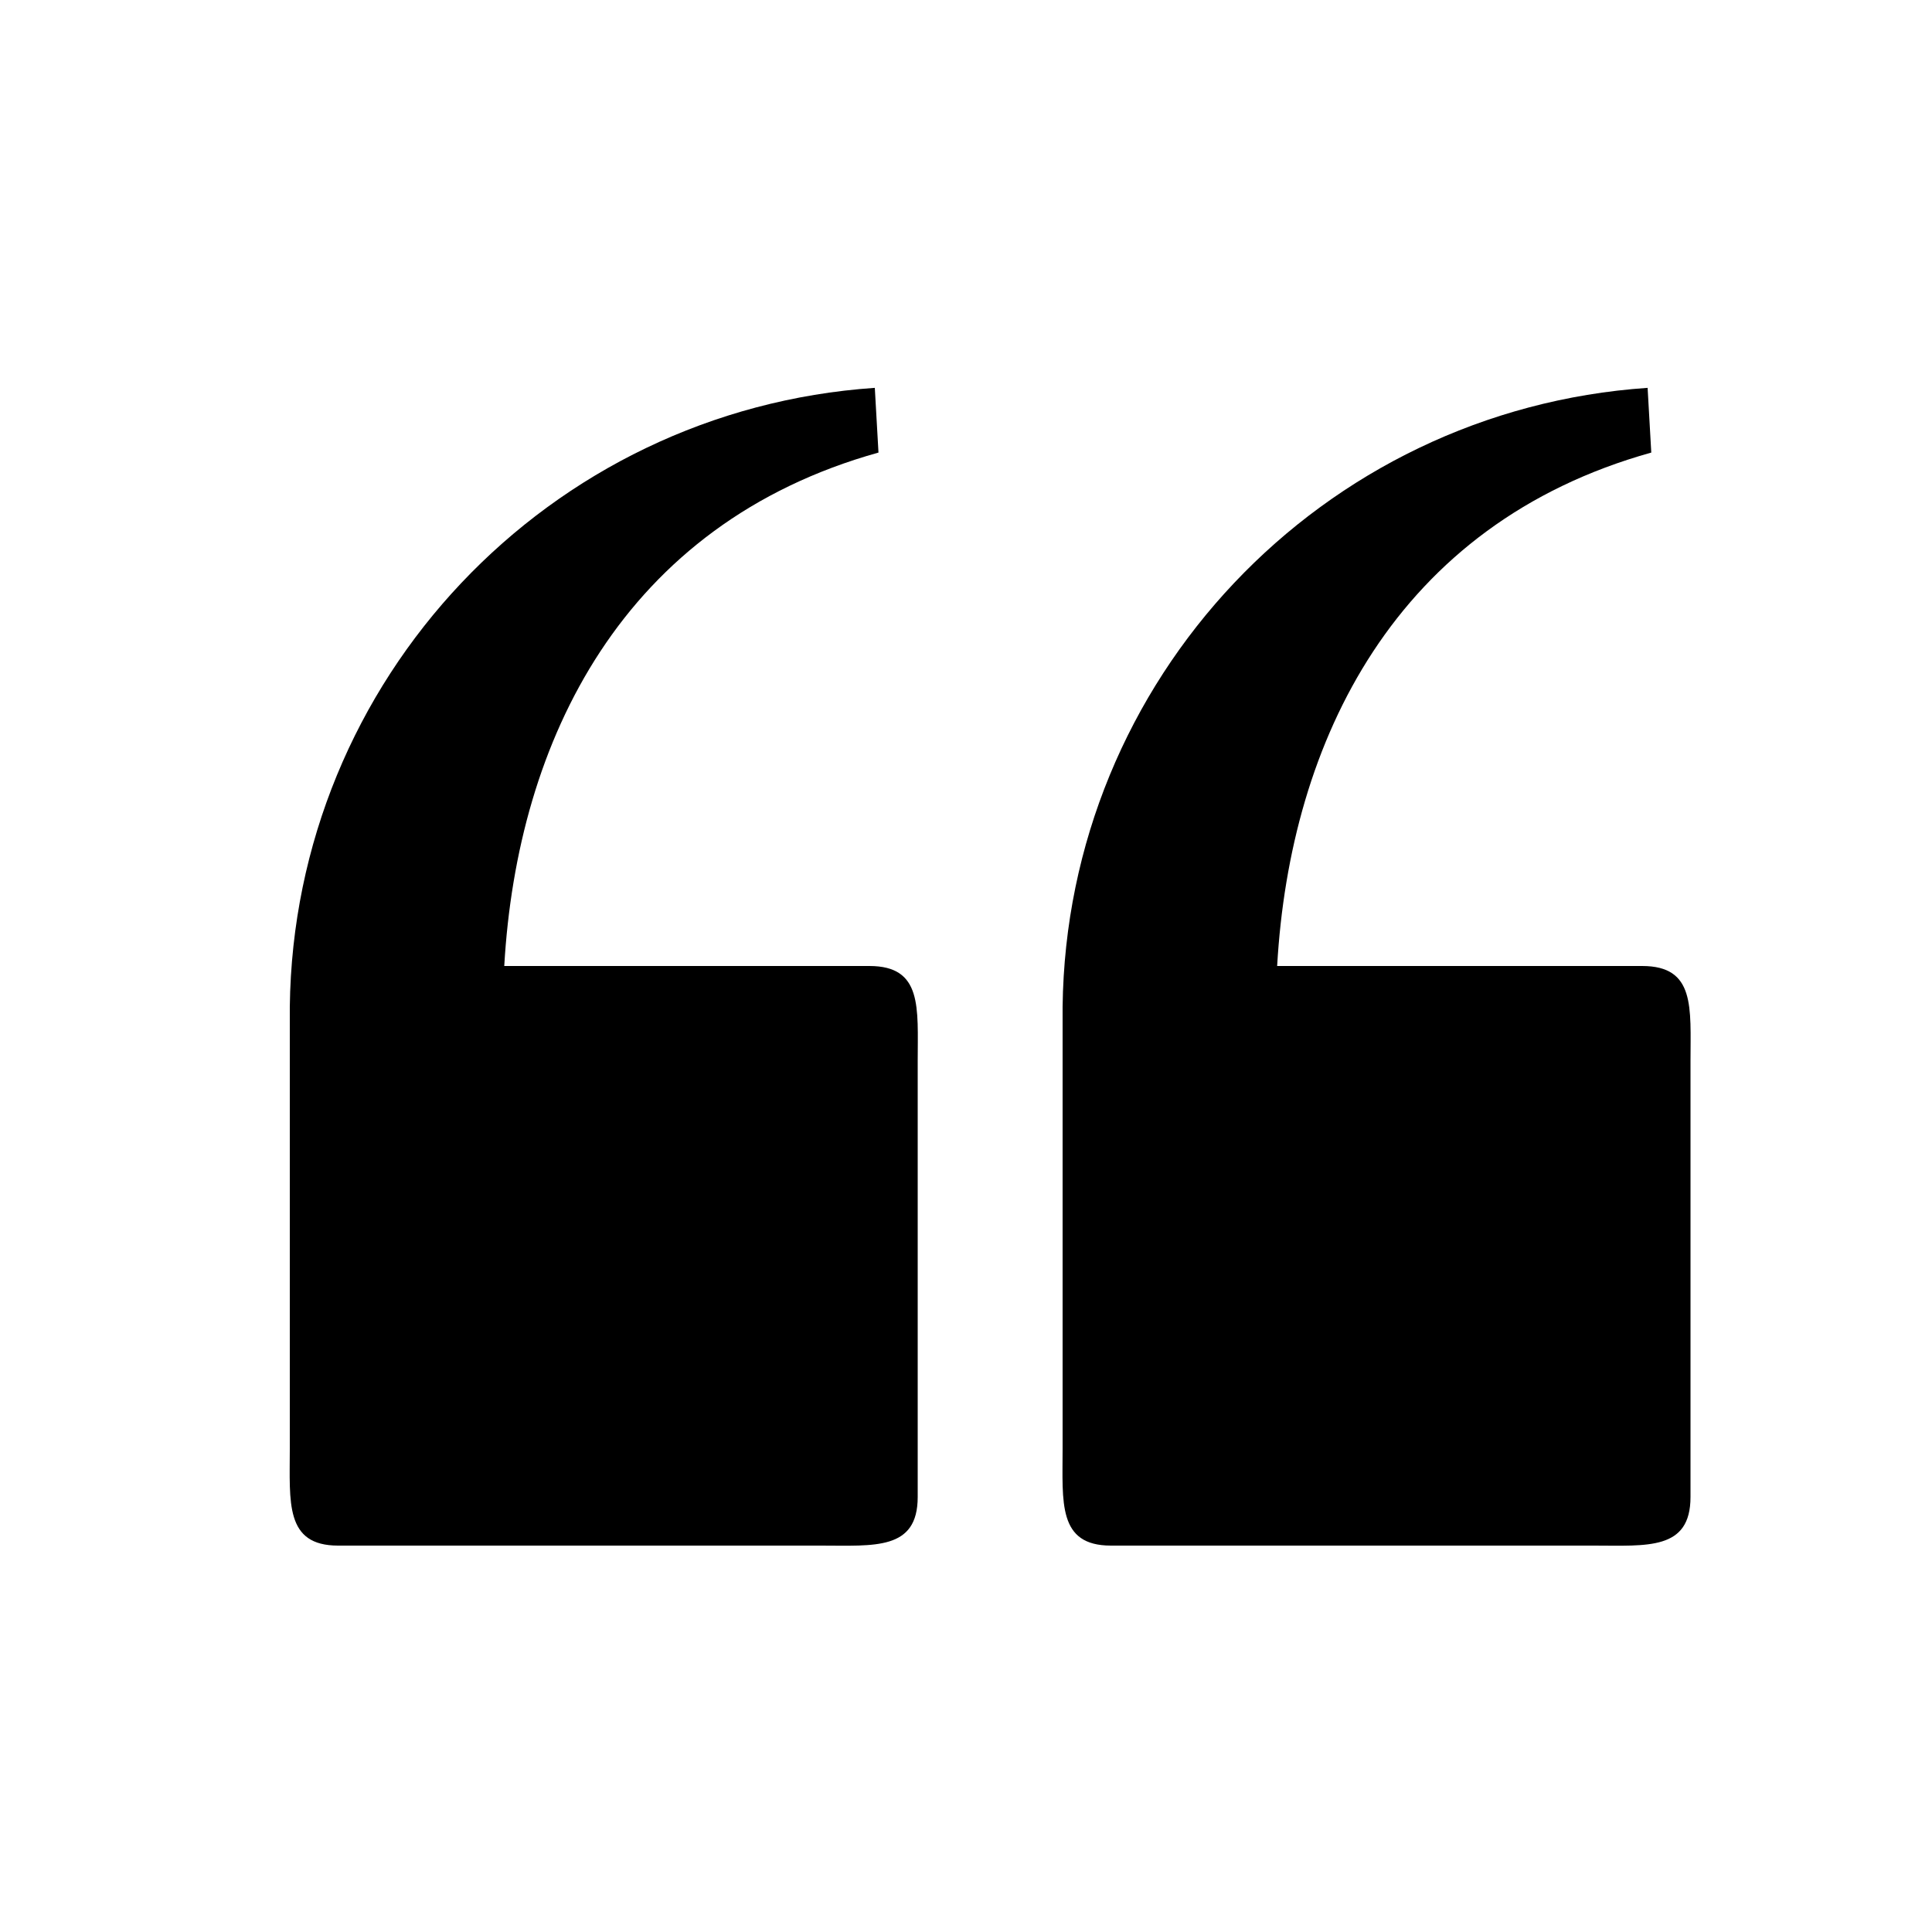
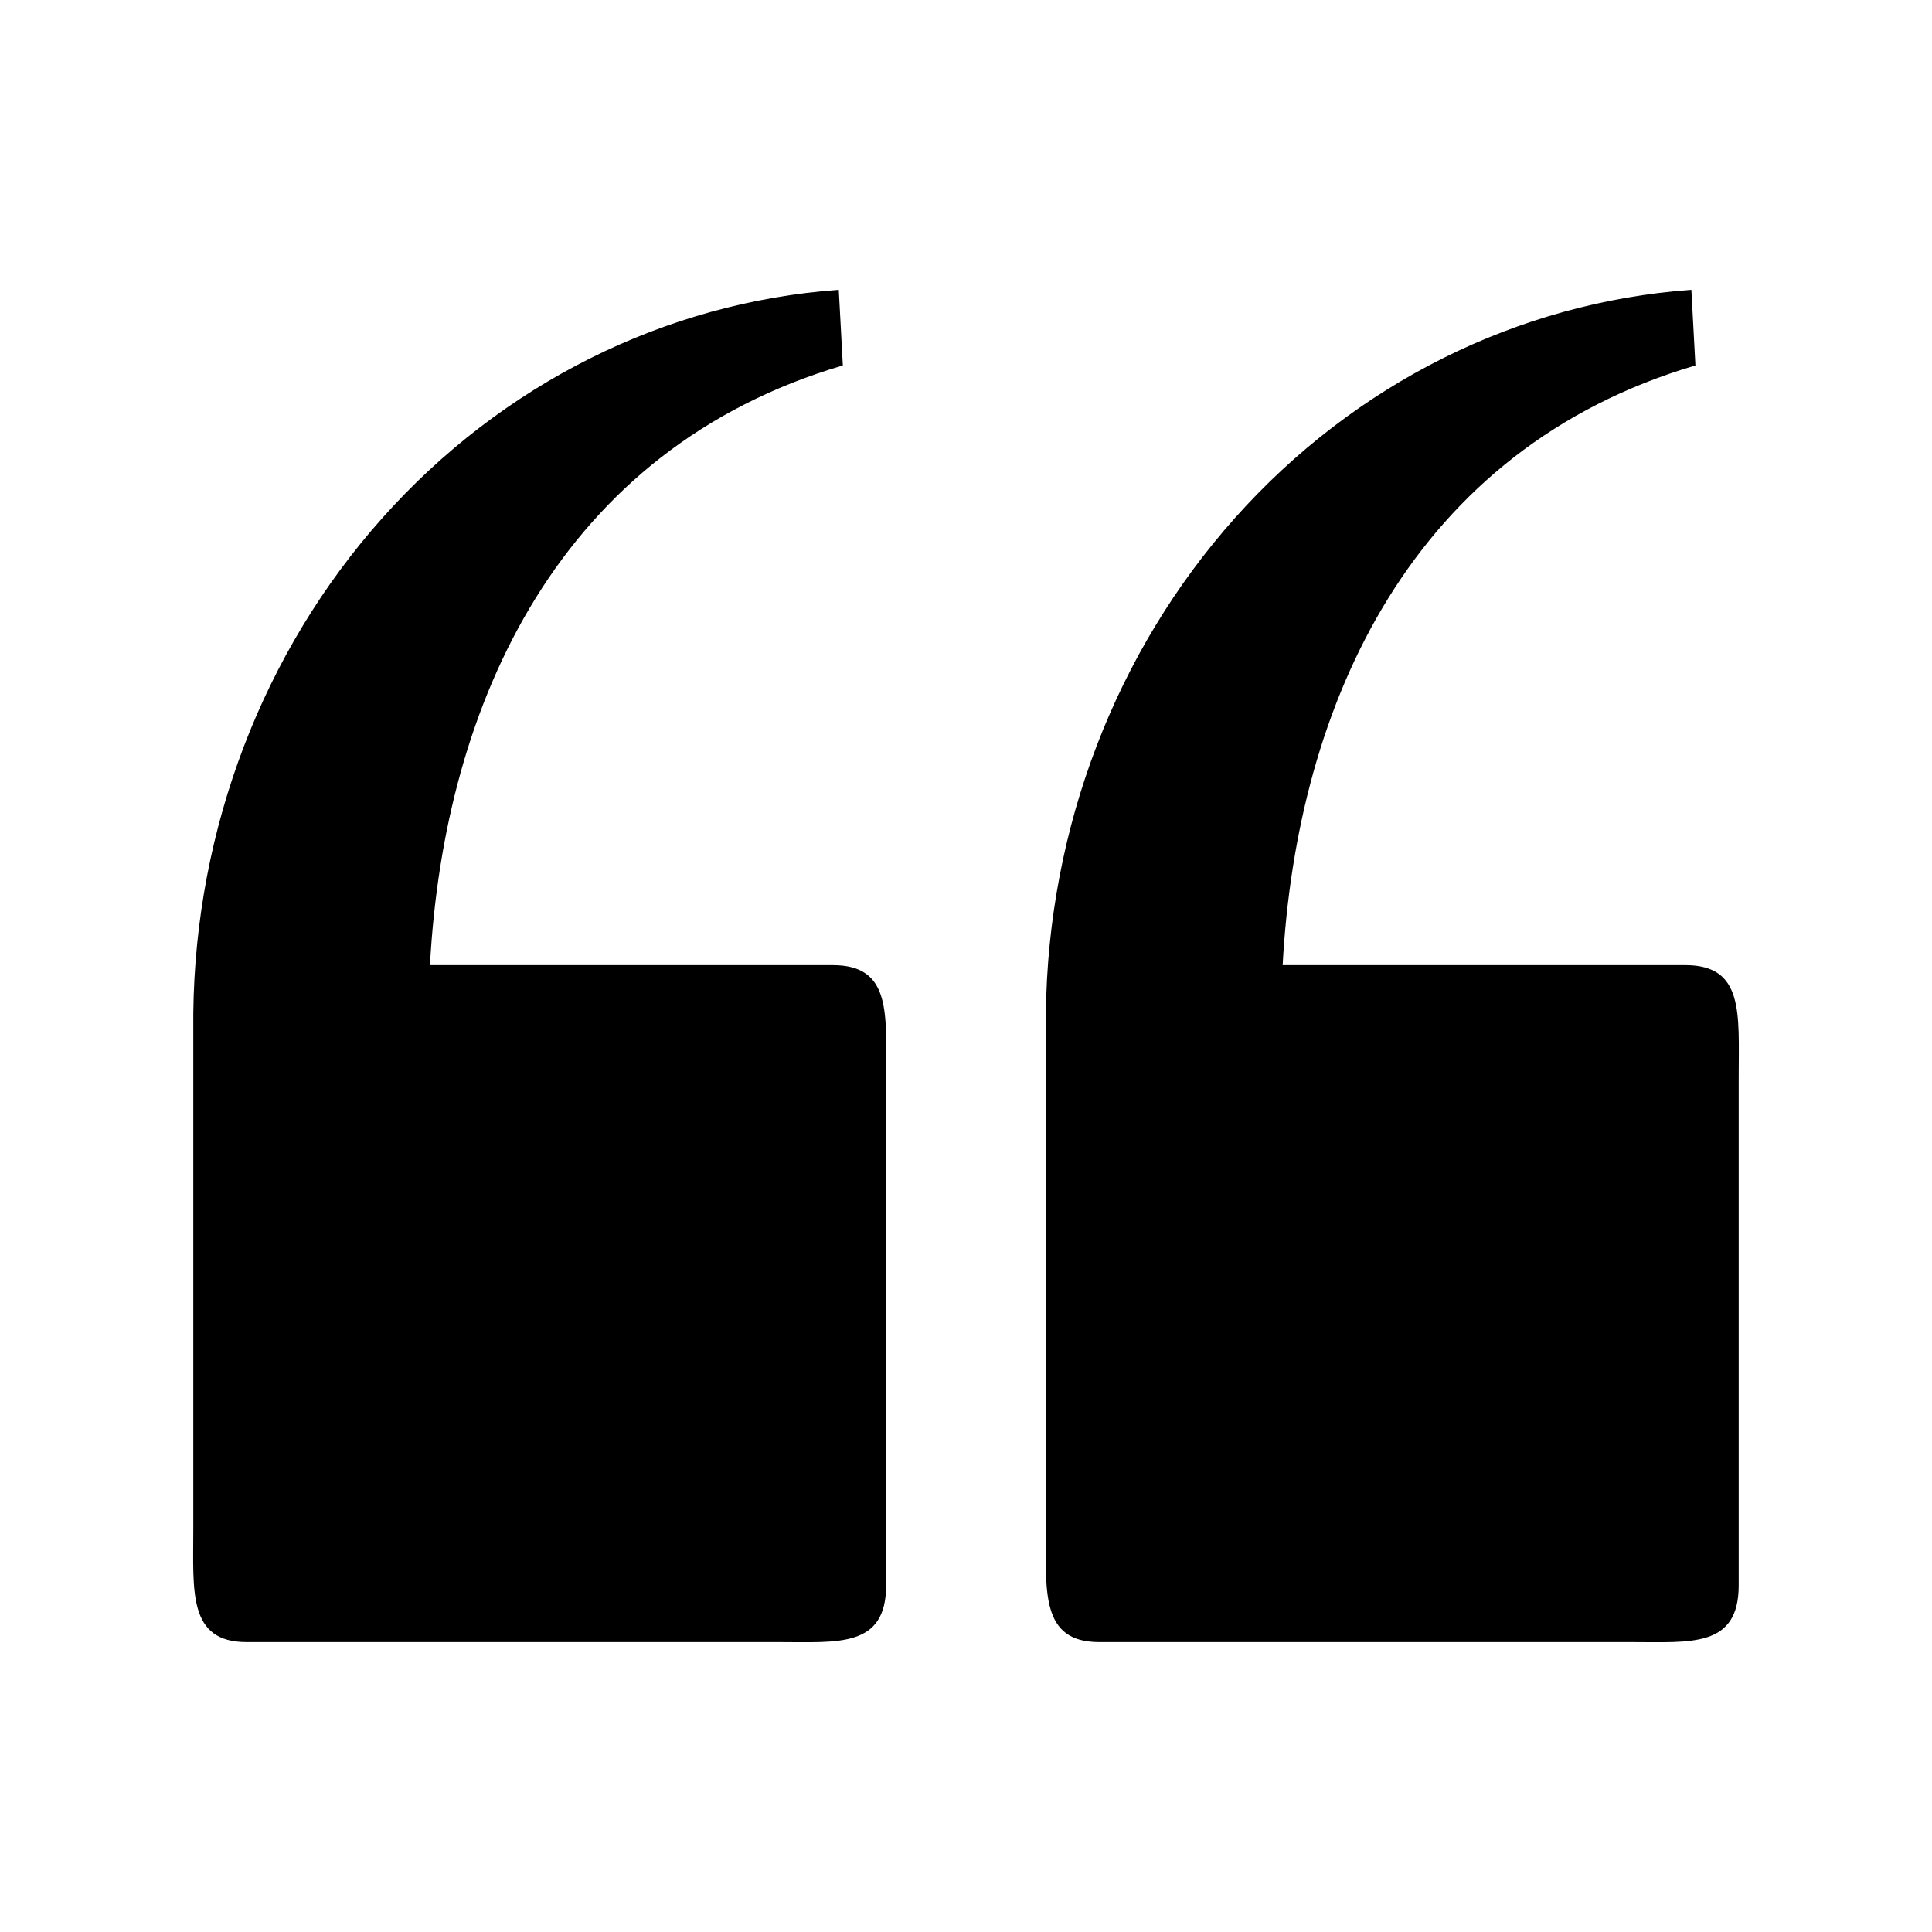
- <svg xmlns="http://www.w3.org/2000/svg" viewBox="0 0 20 20">
-   <path d="M3 10.423a6.5 6.5 0 0 1 6.056-6.408l.038.67C6.448 5.423 5.354 7.663 5.22 10H9c.552 0 .5.432.5.986v4.511c0 .554-.448.503-1 .503h-5c-.552 0-.5-.449-.5-1.003v-4.574zm8 0a6.5 6.5 0 0 1 6.056-6.408l.038.67c-2.646.739-3.74 2.979-3.873 5.315H17c.552 0 .5.432.5.986v4.511c0 .554-.448.503-1 .503h-5c-.552 0-.5-.449-.5-1.003v-4.574z" />
+ <svg xmlns="http://www.w3.org/2000/svg" viewBox="0 0 20 20" fill="none">
+   <path d="M2.001 10.485C2.023 8.576 2.722 6.747 3.96 5.36C5.198 3.973 6.884 3.13 8.683 3L8.725 3.783C5.805 4.645 4.598 7.261 4.451 9.991H8.621C9.23 9.991 9.173 10.495 9.173 11.142V16.411C9.173 17.058 8.678 16.999 8.069 16.999H2.553C1.944 16.999 2.001 16.474 2.001 15.827V10.485ZM10.827 10.485C10.849 8.576 11.548 6.747 12.786 5.36C14.024 3.973 15.71 3.13 17.509 3L17.551 3.783C14.631 4.646 13.425 7.262 13.278 9.991H17.447C18.056 9.991 17.999 10.495 17.999 11.142V16.411C17.999 17.058 17.504 16.999 16.895 16.999H11.379C10.77 16.999 10.827 16.474 10.827 15.827V10.485Z" fill="black" />
</svg>
